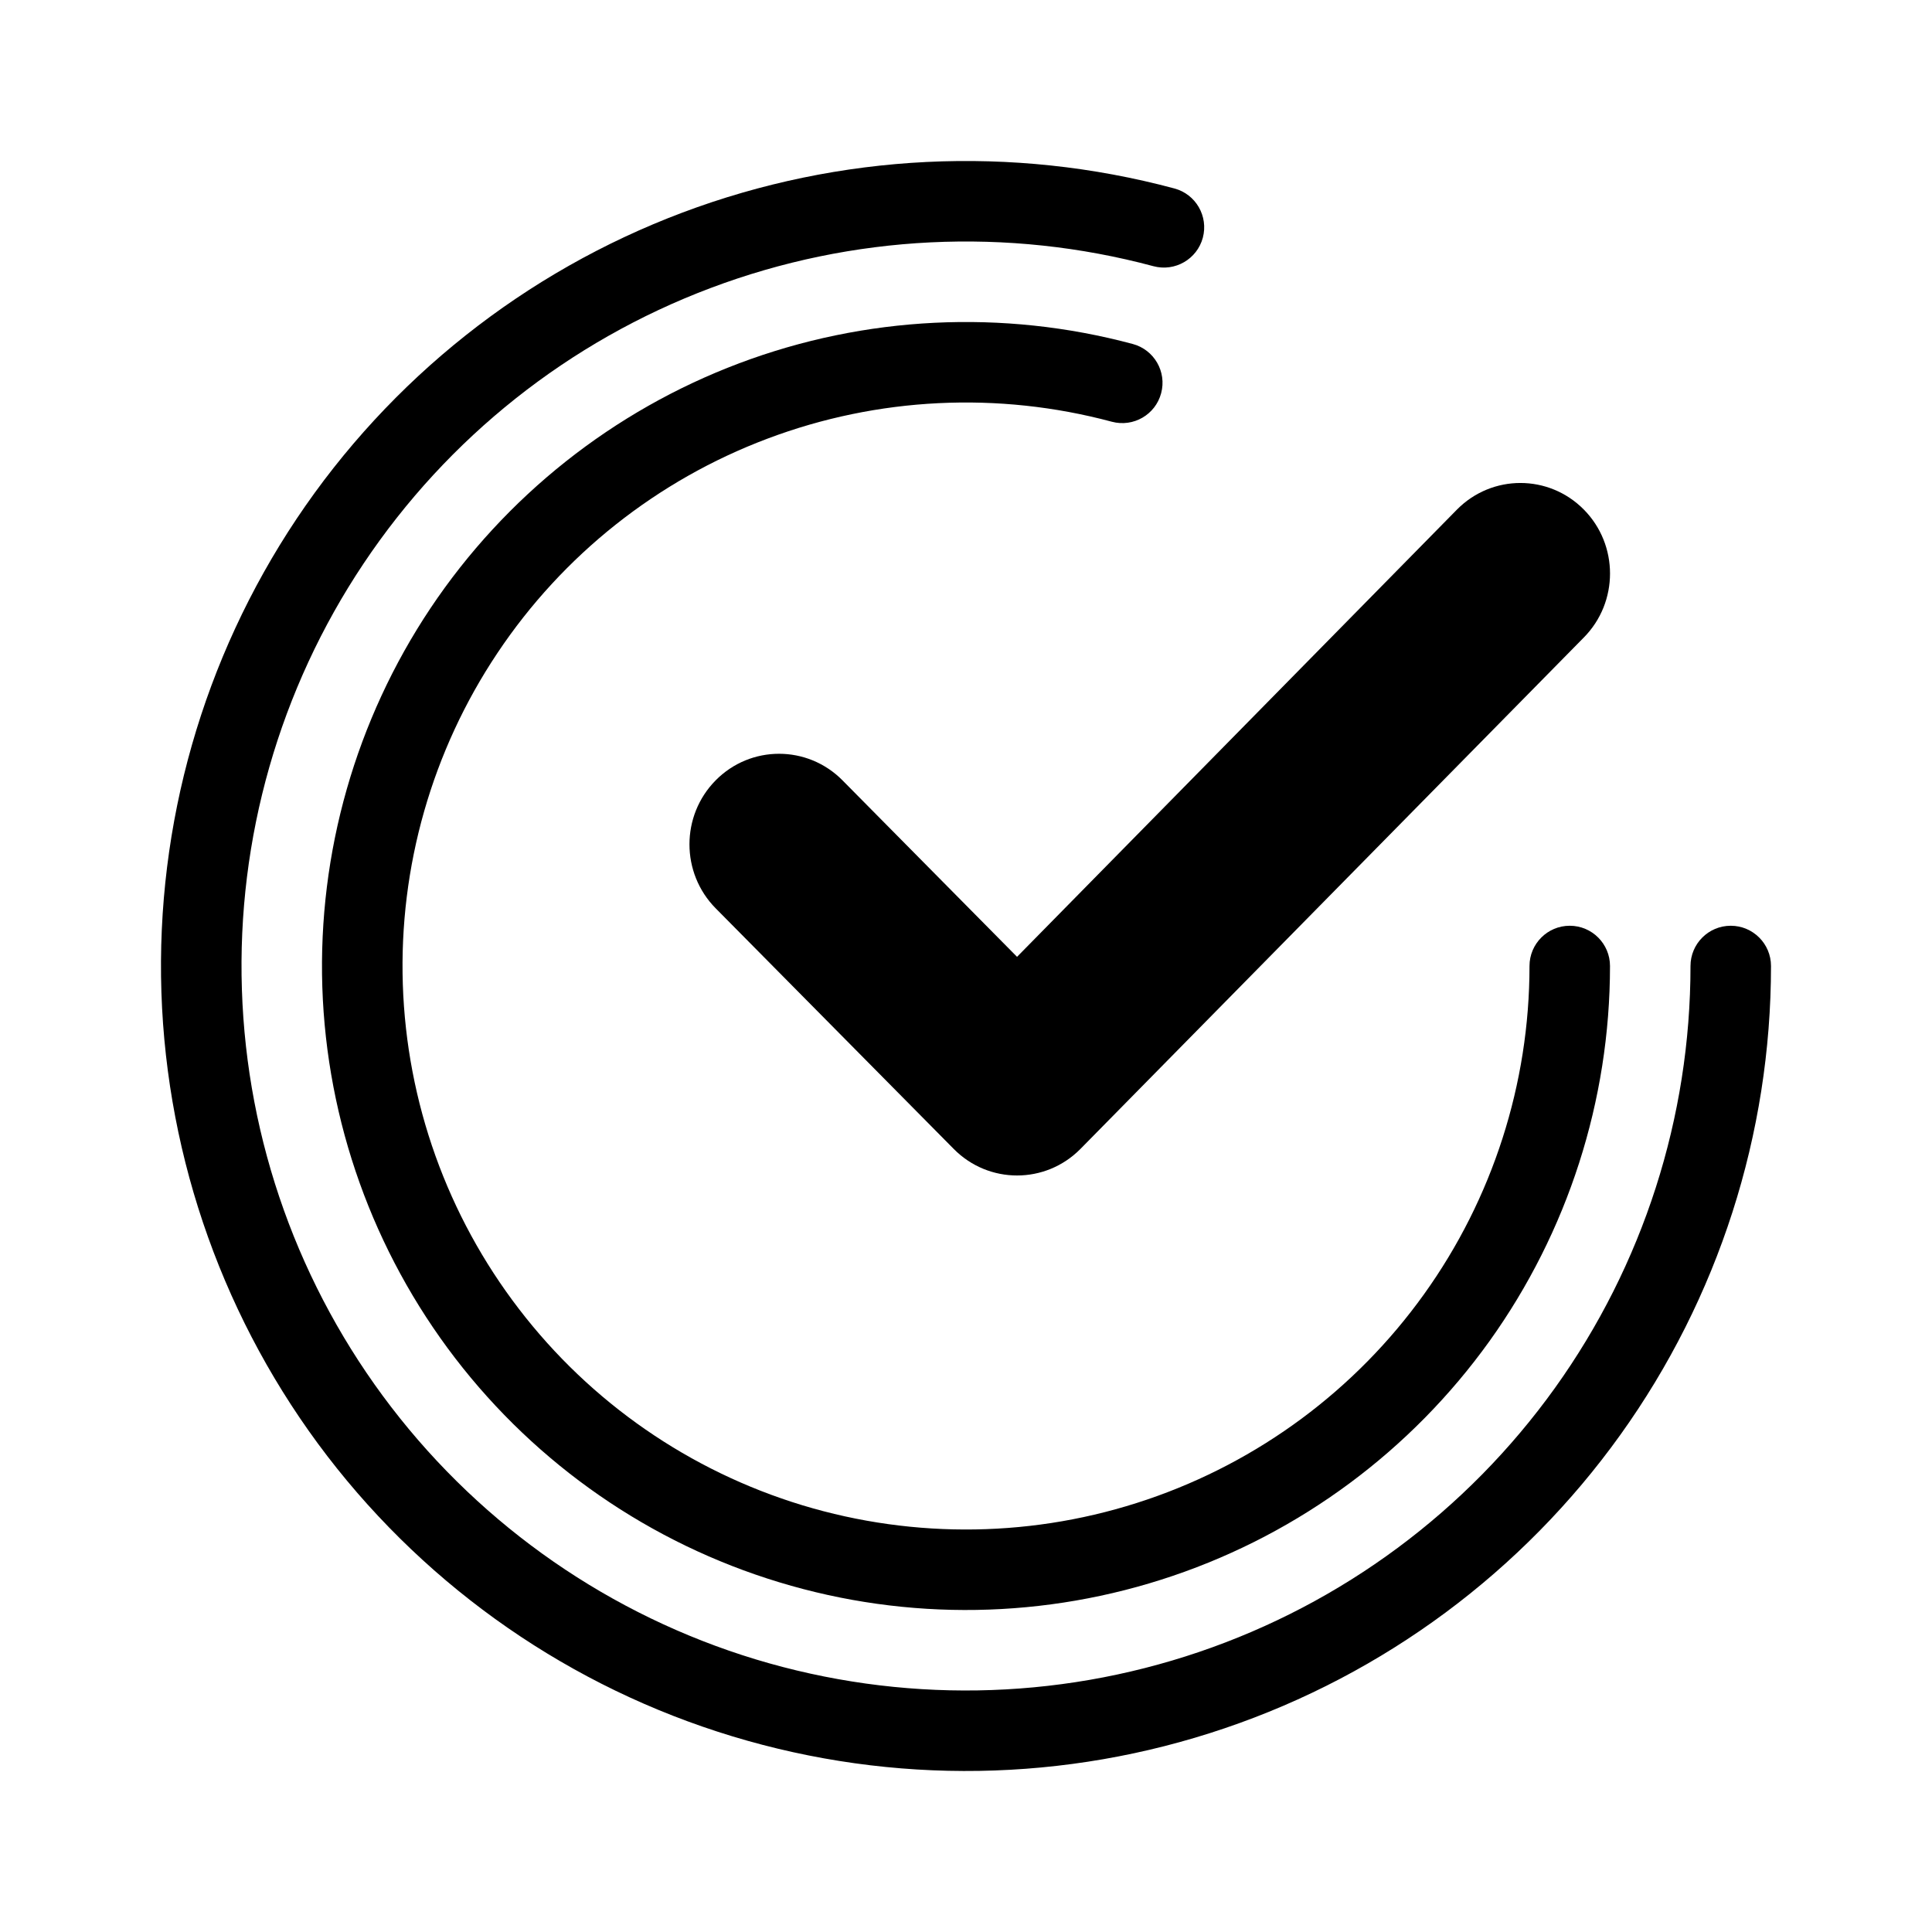
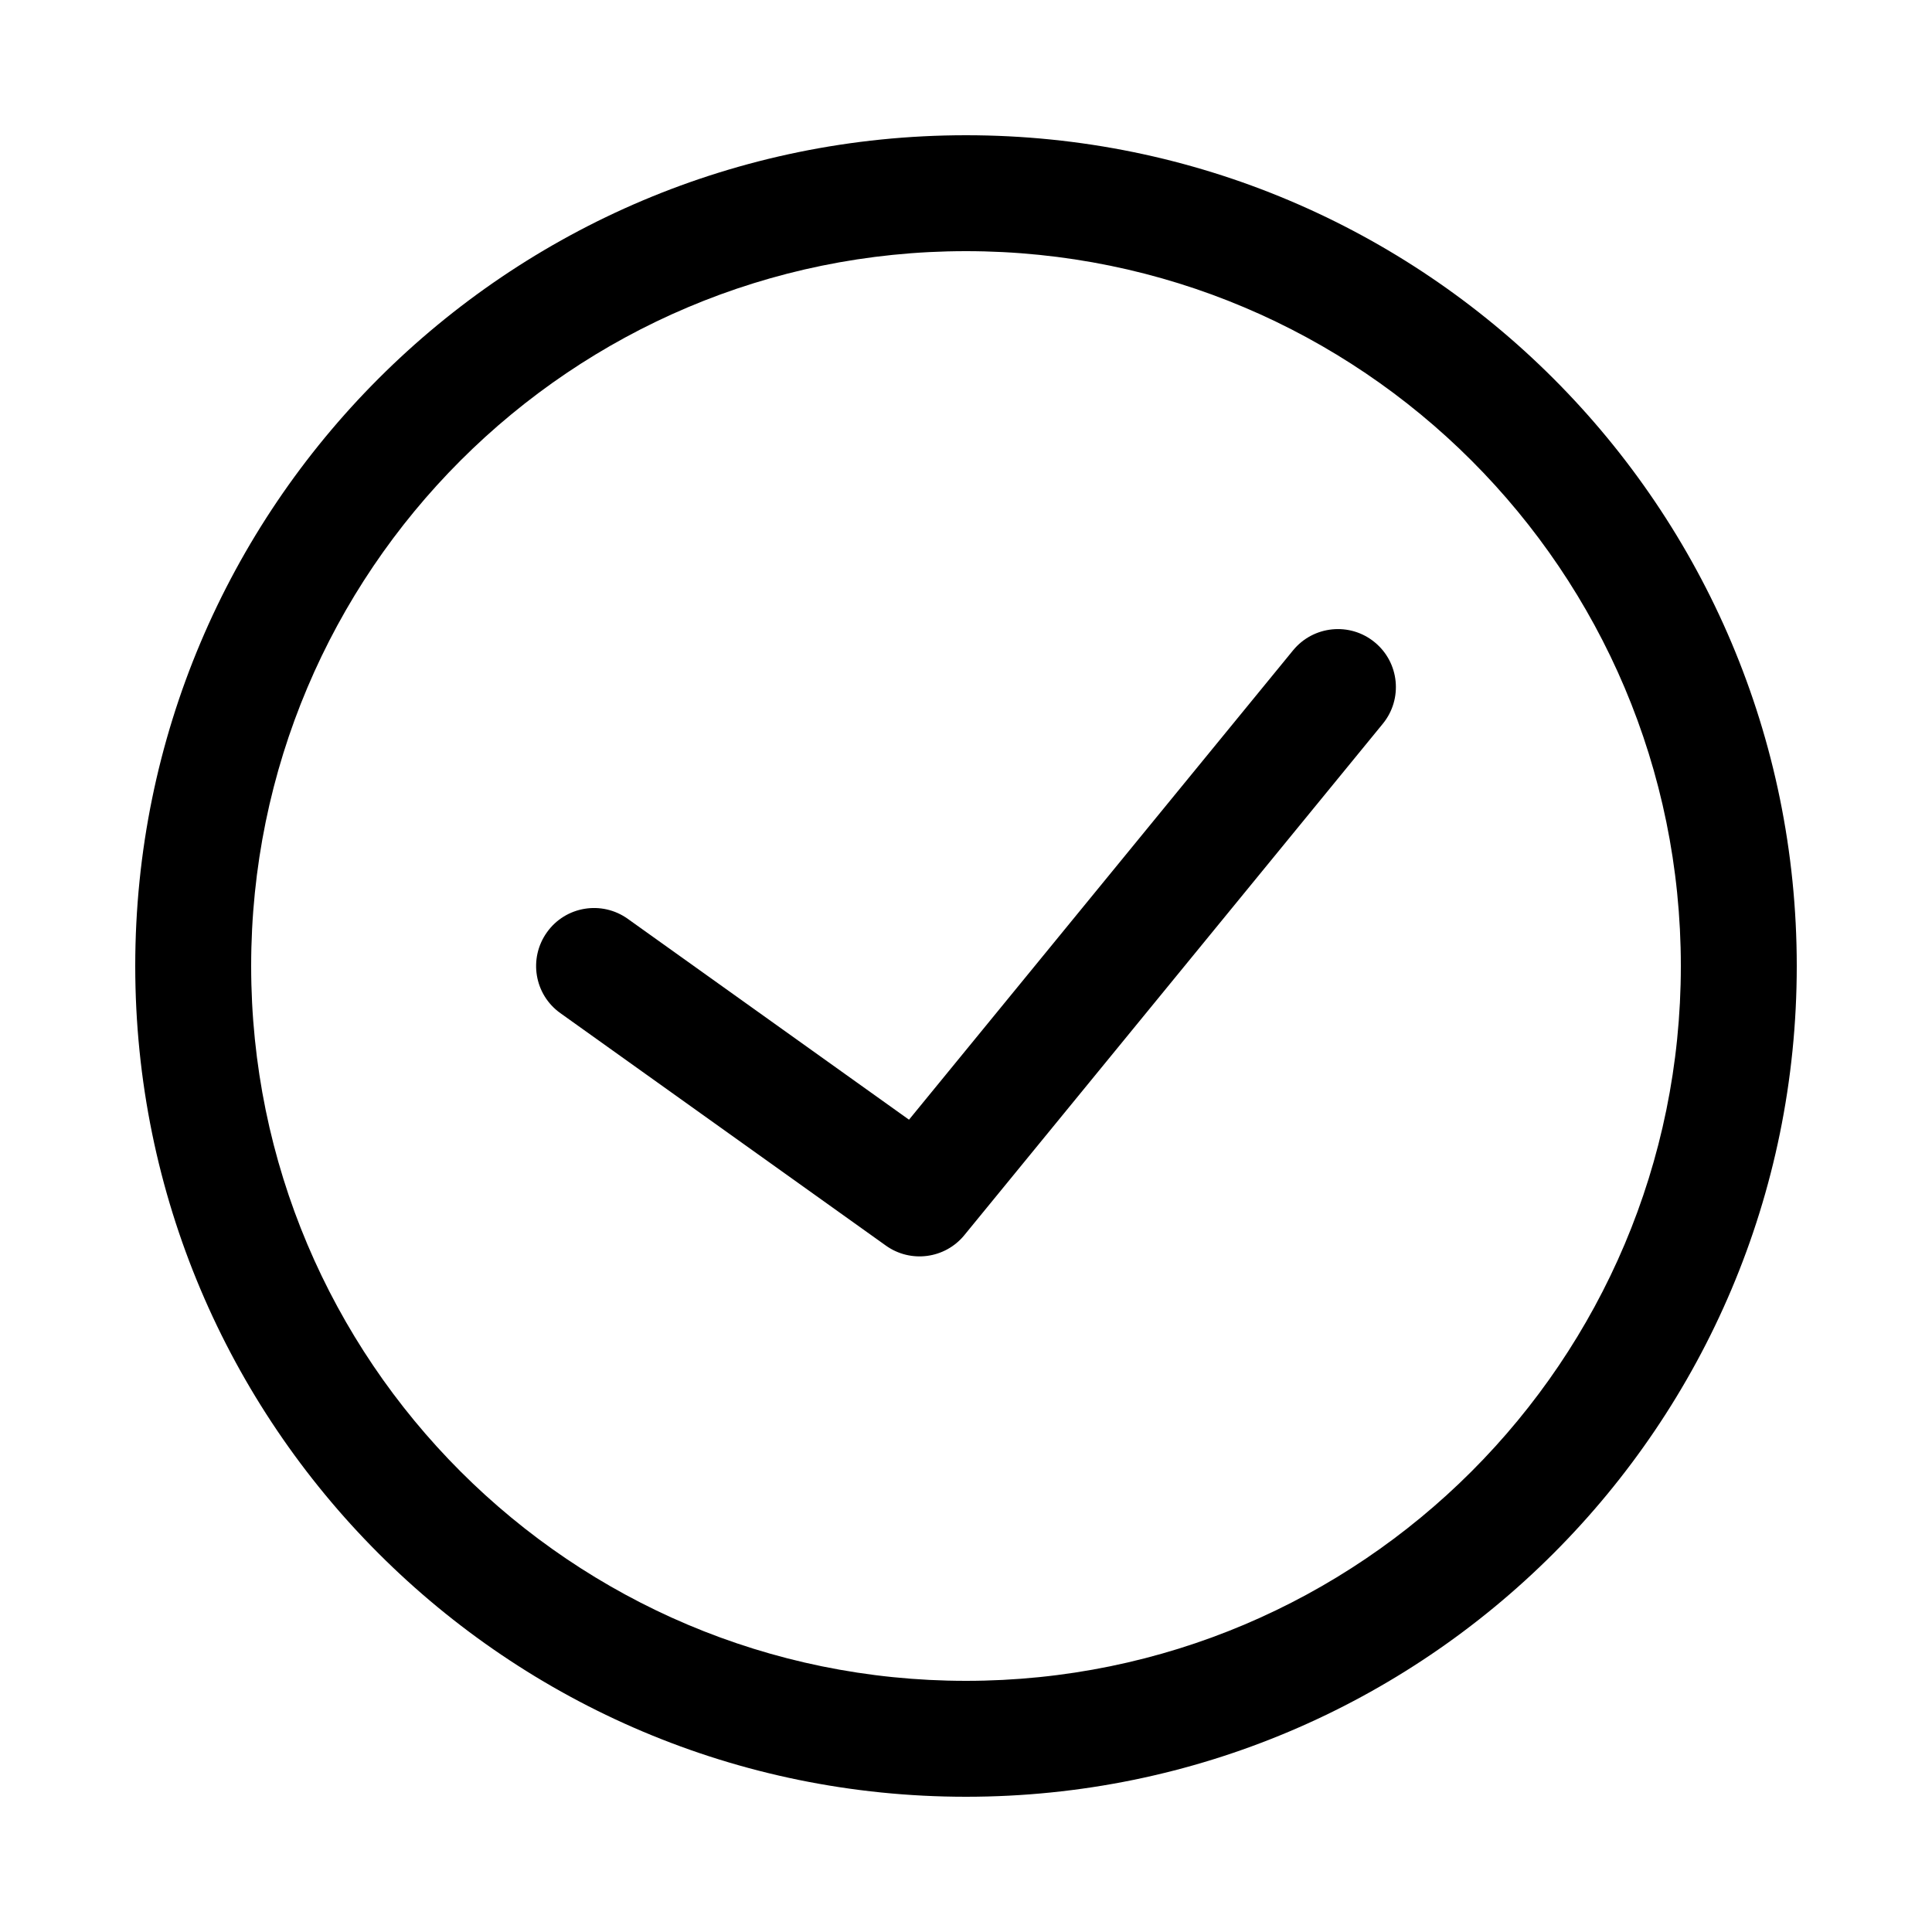
- <svg xmlns="http://www.w3.org/2000/svg" width="24" height="24" viewBox="0 0 24 24" fill="none">
-   <path d="M14.329 3.307C12.513 2.82 10.59 2.914 8.83 3.577C7.07 4.239 5.562 5.436 4.517 7C3.472 8.563 2.943 10.415 3.005 12.294C3.066 14.174 3.715 15.987 4.86 17.479C6.005 18.971 7.588 20.067 9.387 20.613C11.187 21.158 13.112 21.127 14.893 20.522C16.674 19.918 18.22 18.771 19.316 17.242C20.411 15.714 21 13.88 21 12C21 11.724 21.224 11.5 21.5 11.5C21.776 11.5 22 11.724 22 12C22 14.089 21.346 16.126 20.128 17.825C18.911 19.523 17.193 20.798 15.214 21.469C13.236 22.141 11.097 22.176 9.097 21.569C7.098 20.963 5.338 19.745 4.066 18.088C2.795 16.43 2.074 14.415 2.005 12.327C1.937 10.239 2.524 8.182 3.685 6.444C4.846 4.707 6.522 3.377 8.477 2.641C10.433 1.905 12.57 1.8 14.588 2.341C14.855 2.412 15.013 2.686 14.942 2.953C14.87 3.22 14.596 3.378 14.329 3.307Z" fill="currentColor" />
-   <path d="M19.674 7.92C20.109 7.481 20.109 6.768 19.674 6.329C19.239 5.89 18.535 5.89 18.1 6.329L12.634 11.886L10.465 9.693C10.03 9.254 9.325 9.254 8.891 9.693C8.456 10.132 8.456 10.845 8.891 11.284L11.848 14.273C12.282 14.712 12.987 14.712 13.421 14.273L19.674 7.92Z" fill="currentColor" />
-   <path d="M9.534 5.449C10.903 4.933 12.399 4.86 13.812 5.239C14.079 5.31 14.353 5.152 14.424 4.885C14.496 4.618 14.337 4.344 14.071 4.273C12.456 3.84 10.746 3.924 9.182 4.513C7.618 5.102 6.277 6.166 5.348 7.555C4.42 8.945 3.95 10.591 4.004 12.262C4.059 13.932 4.636 15.544 5.653 16.87C6.671 18.196 8.078 19.17 9.678 19.655C11.277 20.141 12.989 20.113 14.572 19.575C16.154 19.038 17.529 18.018 18.503 16.66C19.476 15.301 20 13.671 20 12C20 11.724 19.776 11.5 19.5 11.5C19.224 11.5 19 11.724 19 12C19 13.463 18.542 14.889 17.69 16.077C16.838 17.266 15.635 18.158 14.25 18.628C12.865 19.099 11.368 19.123 9.968 18.699C8.568 18.274 7.337 17.422 6.447 16.261C5.556 15.101 5.052 13.691 5.004 12.229C4.956 10.767 5.367 9.327 6.18 8.111C6.992 6.895 8.165 5.964 9.534 5.449Z" fill="currentColor" />
+ <svg xmlns="http://www.w3.org/2000/svg" width="20" height="20" viewBox="0 0 20 20" fill="none">
+   <path fill-rule="evenodd" clip-rule="evenodd" d="M2.6 10C2.6 5.913 5.913 2.6 10 2.6C14.087 2.6 17.4 5.913 17.4 10C17.4 14.087 14.087 17.4 10 17.4C5.913 17.4 2.6 14.087 2.6 10ZM10 1.4C5.25 1.4 1.4 5.25 1.4 10C1.4 14.75 5.25 18.6 10 18.6C14.75 18.6 18.6 14.75 18.6 10C18.6 5.25 14.75 1.4 10 1.4ZM14.315 7.492C14.524 7.236 14.487 6.858 14.23 6.648C13.974 6.438 13.596 6.476 13.386 6.732L9.41 11.591L6.499 9.512C6.229 9.319 5.854 9.381 5.662 9.651C5.469 9.921 5.531 10.296 5.801 10.488L9.17 12.894C9.427 13.078 9.783 13.031 9.983 12.786L14.315 7.492Z" fill="currentColor" />
</svg>
